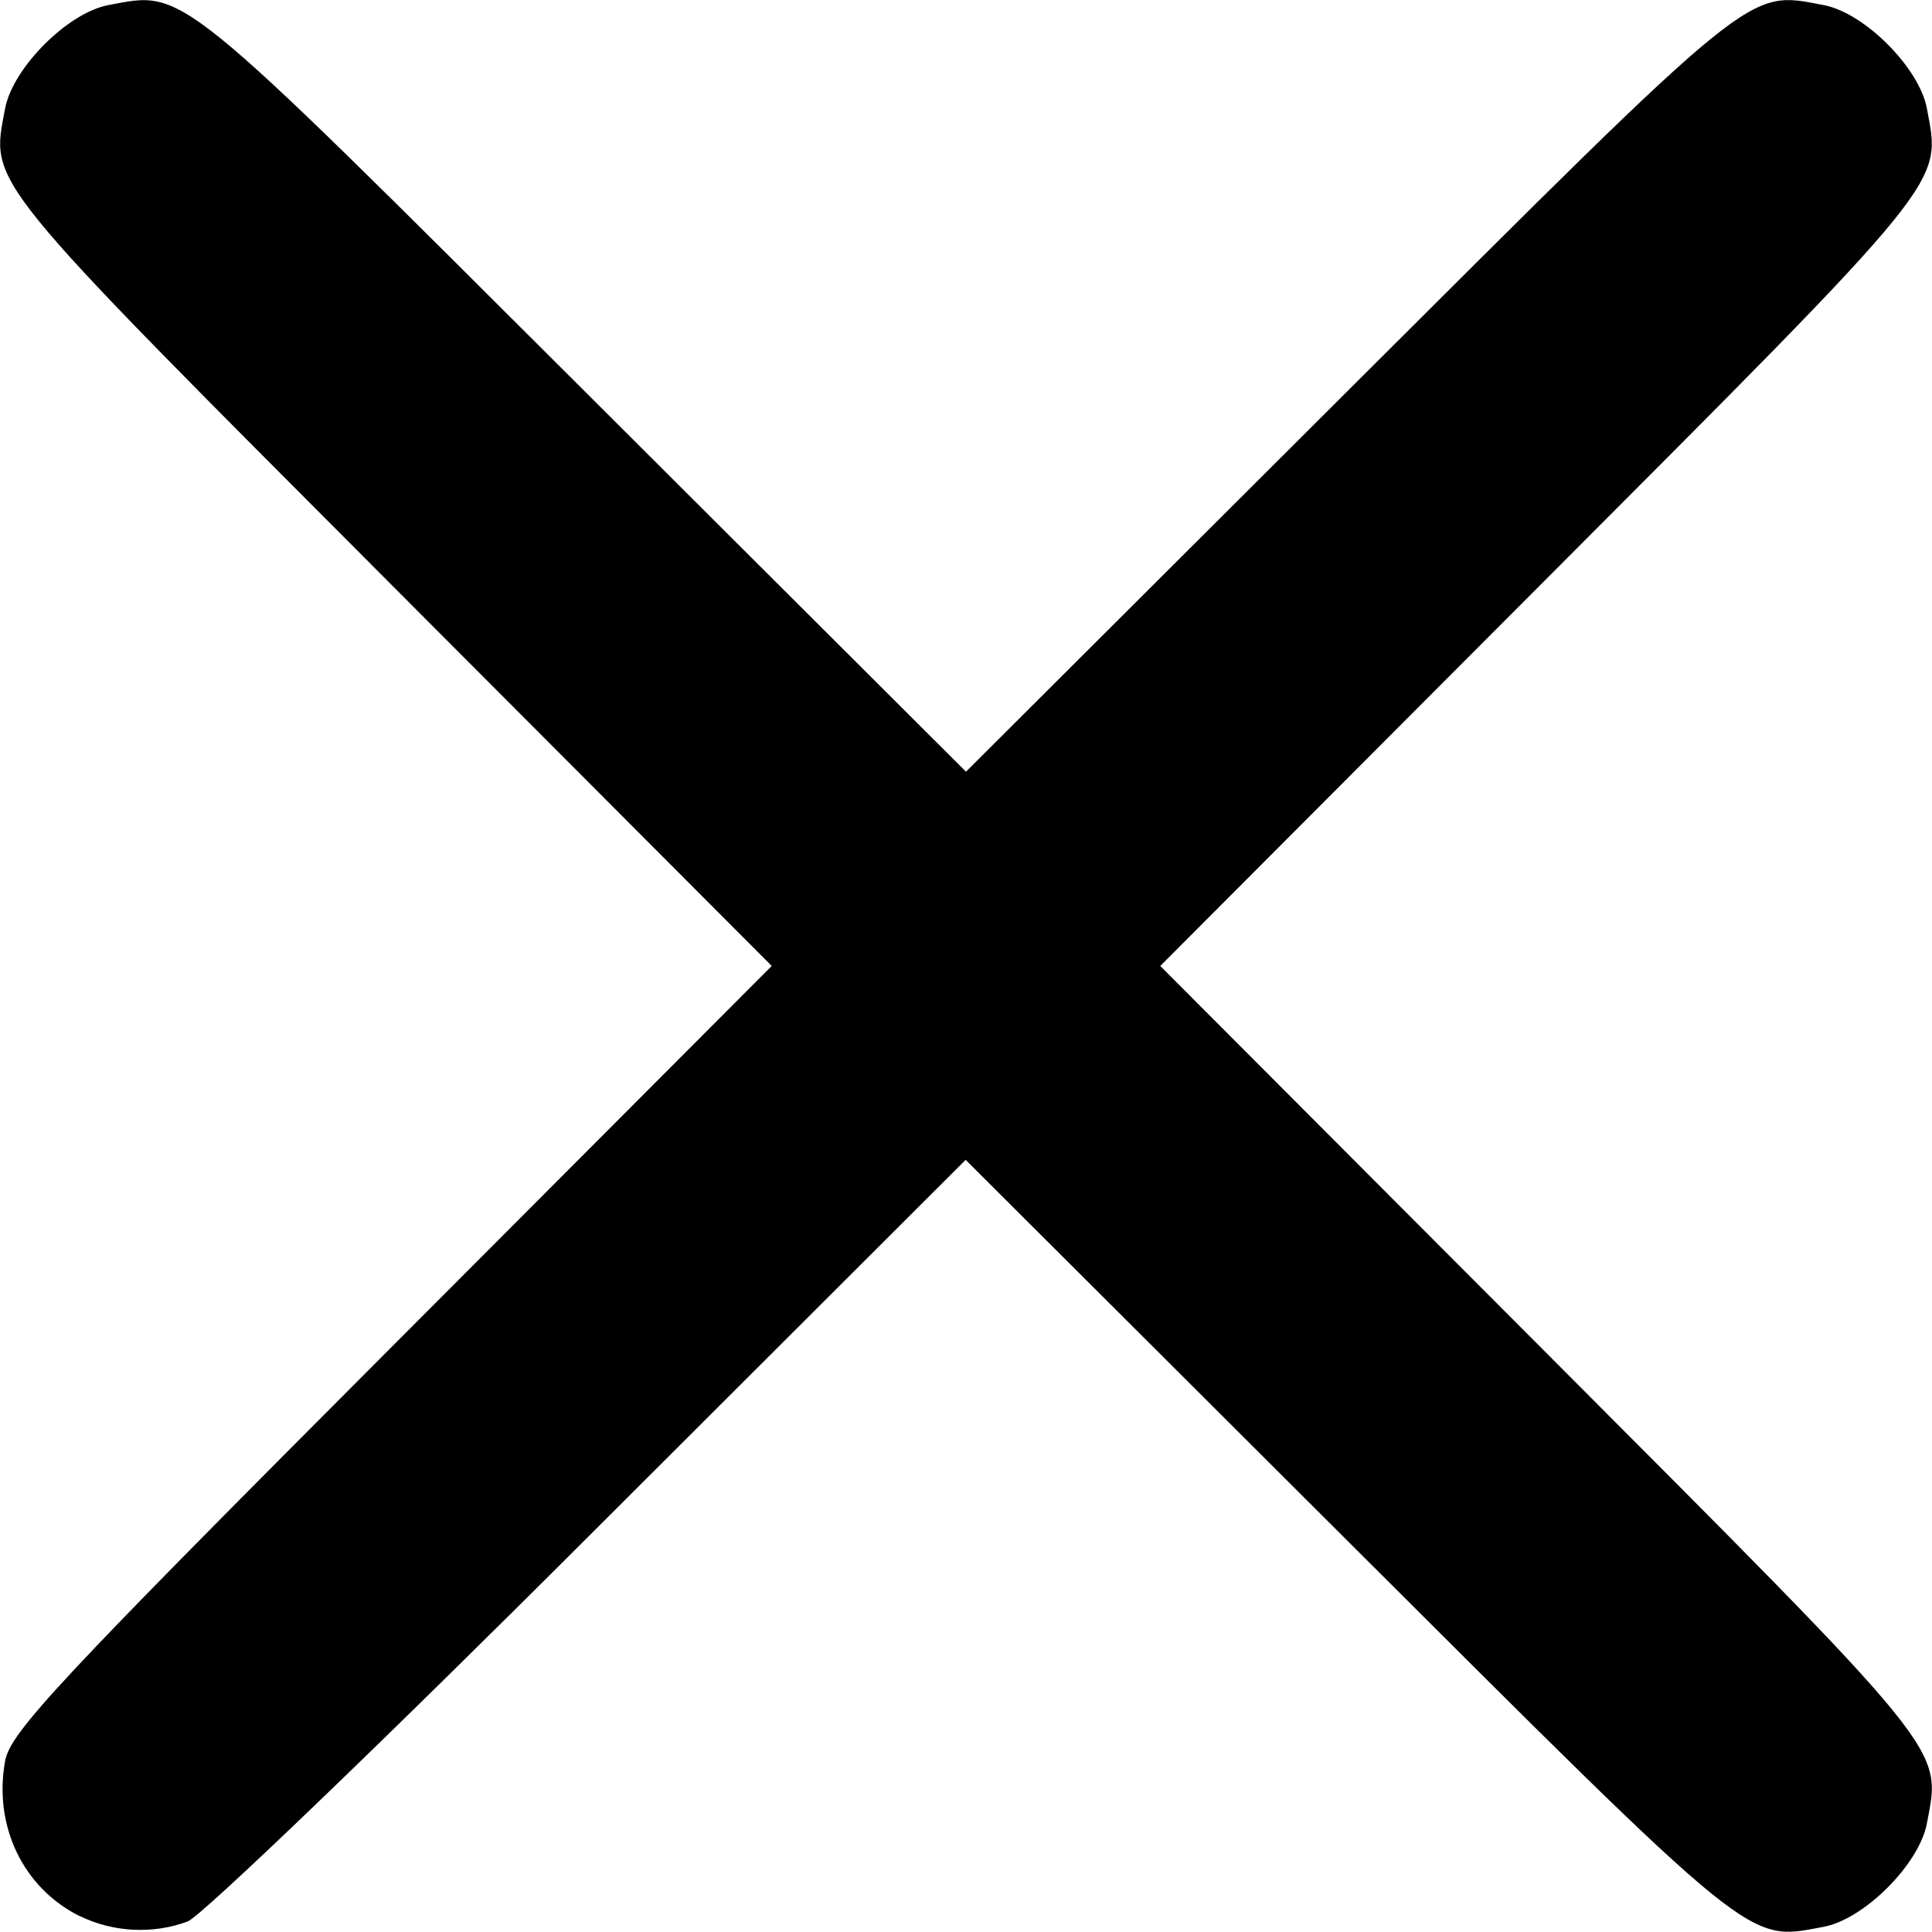
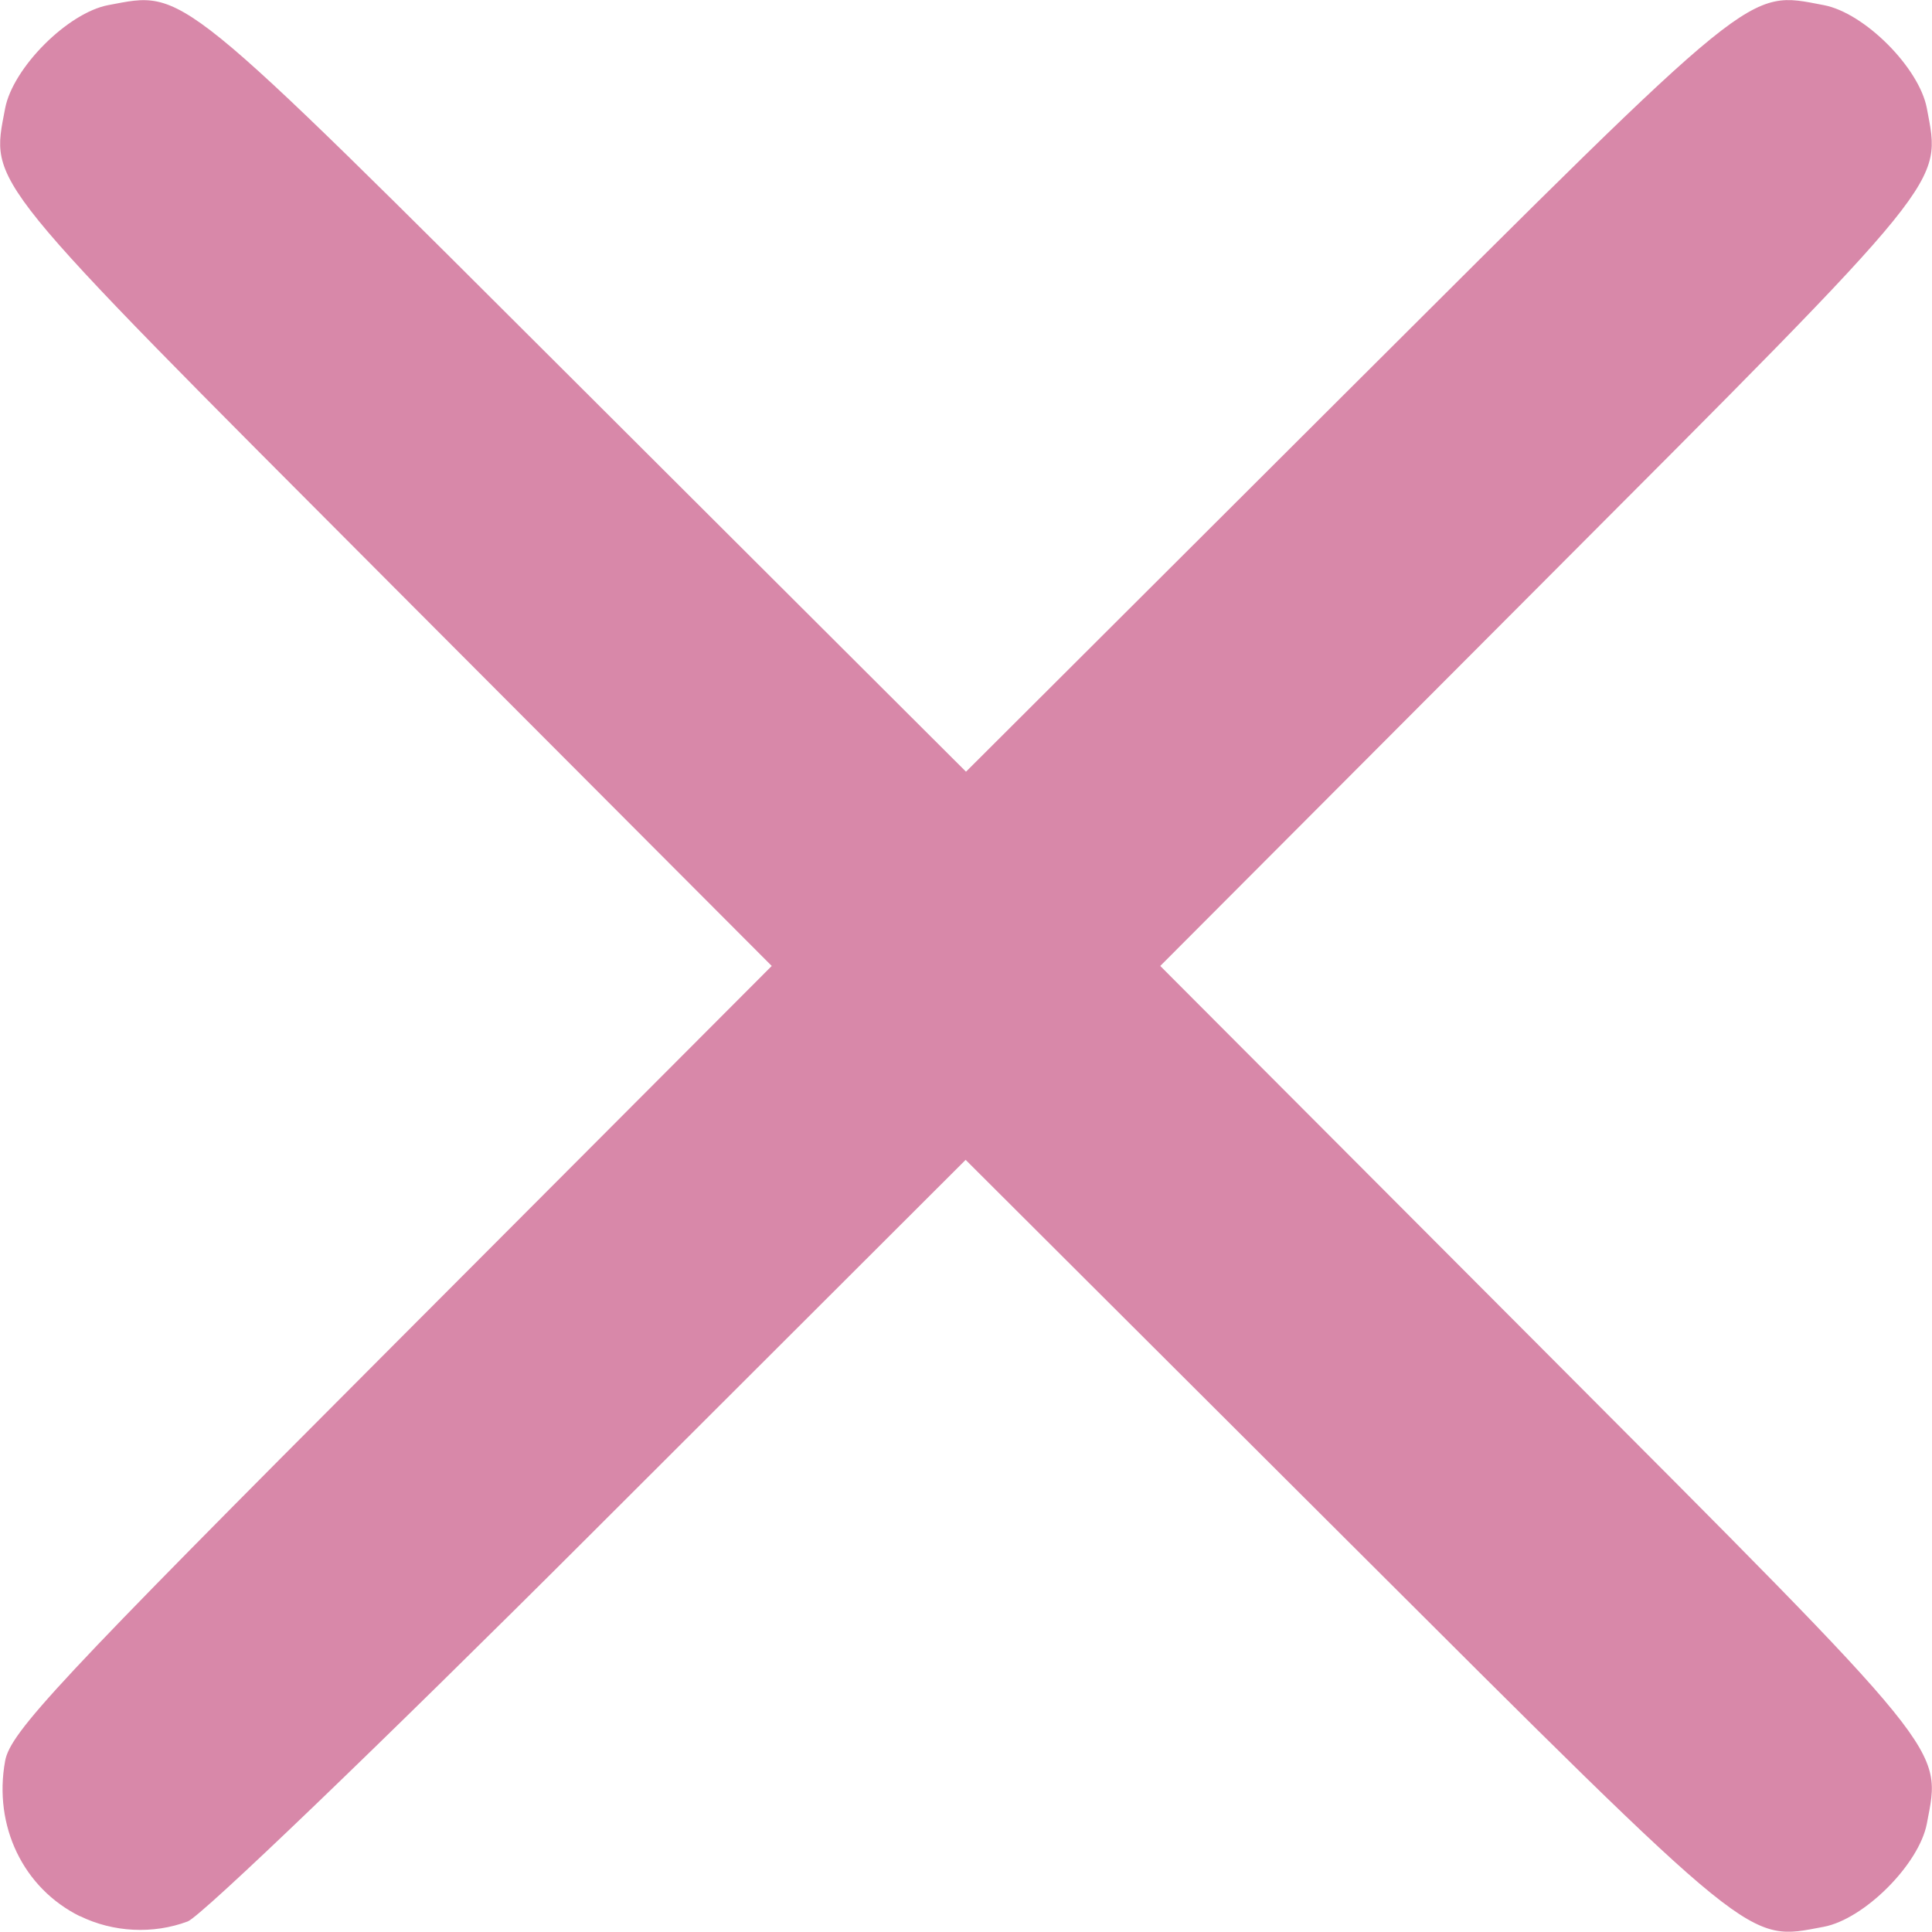
<svg xmlns="http://www.w3.org/2000/svg" width="10.751mm" height="10.751mm" viewBox="0 0 10.751 10.751" version="1.1" id="svg5">
  <defs id="defs2" />
  <g id="layer1" transform="translate(-185.9545,-31.14874)">
-     <path style="fill:#000000;stroke-width:0.048" d="m 186.401,41.813 c -0.317,-0.156 -0.484,-0.503 -0.418,-0.865 0.029,-0.16 0.289,-0.438 2.15,-2.303 l 2.116,-2.121 -2.116,-2.121 c -2.286,-2.292 -2.231,-2.223 -2.15,-2.651 0.043,-0.226 0.349,-0.533 0.575,-0.575 0.428,-0.08 0.36,-0.136 2.651,2.15 l 2.121,2.116 2.121,-2.116 c 2.292,-2.286 2.223,-2.231 2.651,-2.15 0.227,0.042 0.533,0.349 0.575,0.575 0.08,0.428 0.136,0.36 -2.15,2.651 l -2.116,2.121 2.116,2.121 c 2.286,2.292 2.231,2.223 2.15,2.651 -0.043,0.227 -0.349,0.533 -0.575,0.575 -0.428,0.08 -0.36,0.136 -2.652,-2.151 l -2.122,-2.117 -2.097,2.094 c -1.153,1.152 -2.158,2.117 -2.232,2.144 -0.192,0.072 -0.415,0.061 -0.6,-0.03 z" id="path984" />
+     <path style="fill:#d888a9;stroke-width:0.048" d="m 186.401,41.813 c -0.317,-0.156 -0.484,-0.503 -0.418,-0.865 0.029,-0.16 0.289,-0.438 2.15,-2.303 l 2.116,-2.121 -2.116,-2.121 c -2.286,-2.292 -2.231,-2.223 -2.15,-2.651 0.043,-0.226 0.349,-0.533 0.575,-0.575 0.428,-0.08 0.36,-0.136 2.651,2.15 l 2.121,2.116 2.121,-2.116 c 2.292,-2.286 2.223,-2.231 2.651,-2.15 0.227,0.042 0.533,0.349 0.575,0.575 0.08,0.428 0.136,0.36 -2.15,2.651 l -2.116,2.121 2.116,2.121 c 2.286,2.292 2.231,2.223 2.15,2.651 -0.043,0.227 -0.349,0.533 -0.575,0.575 -0.428,0.08 -0.36,0.136 -2.652,-2.151 l -2.122,-2.117 -2.097,2.094 c -1.153,1.152 -2.158,2.117 -2.232,2.144 -0.192,0.072 -0.415,0.061 -0.6,-0.03 z" id="path984" />
  </g>
</svg>
